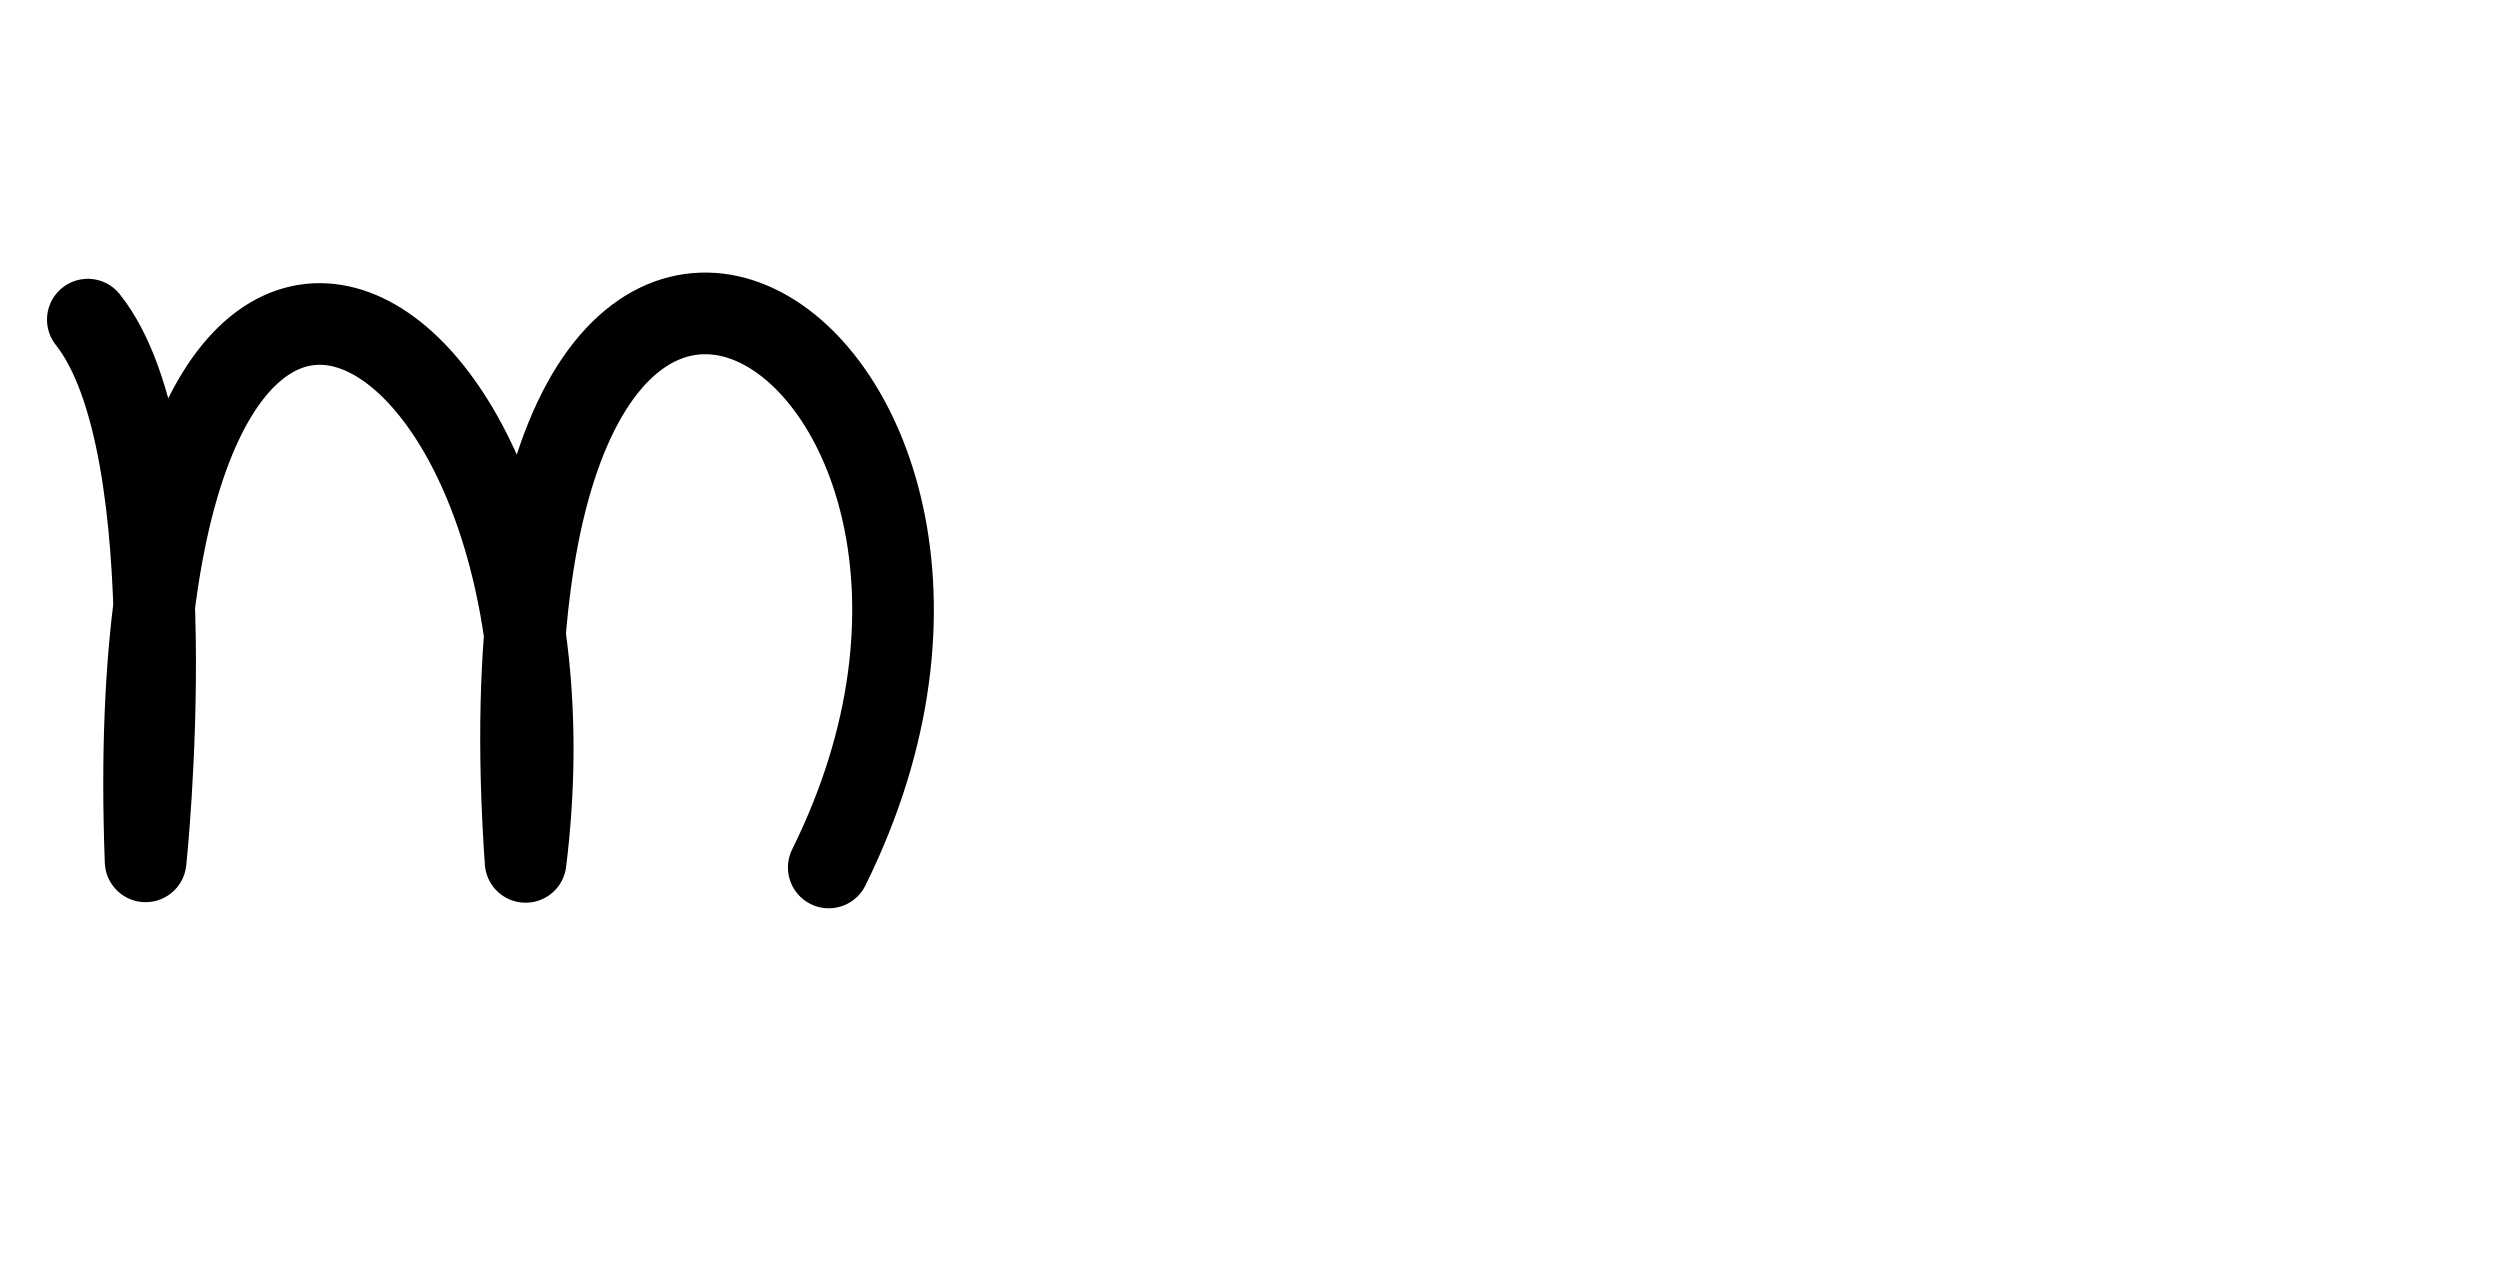
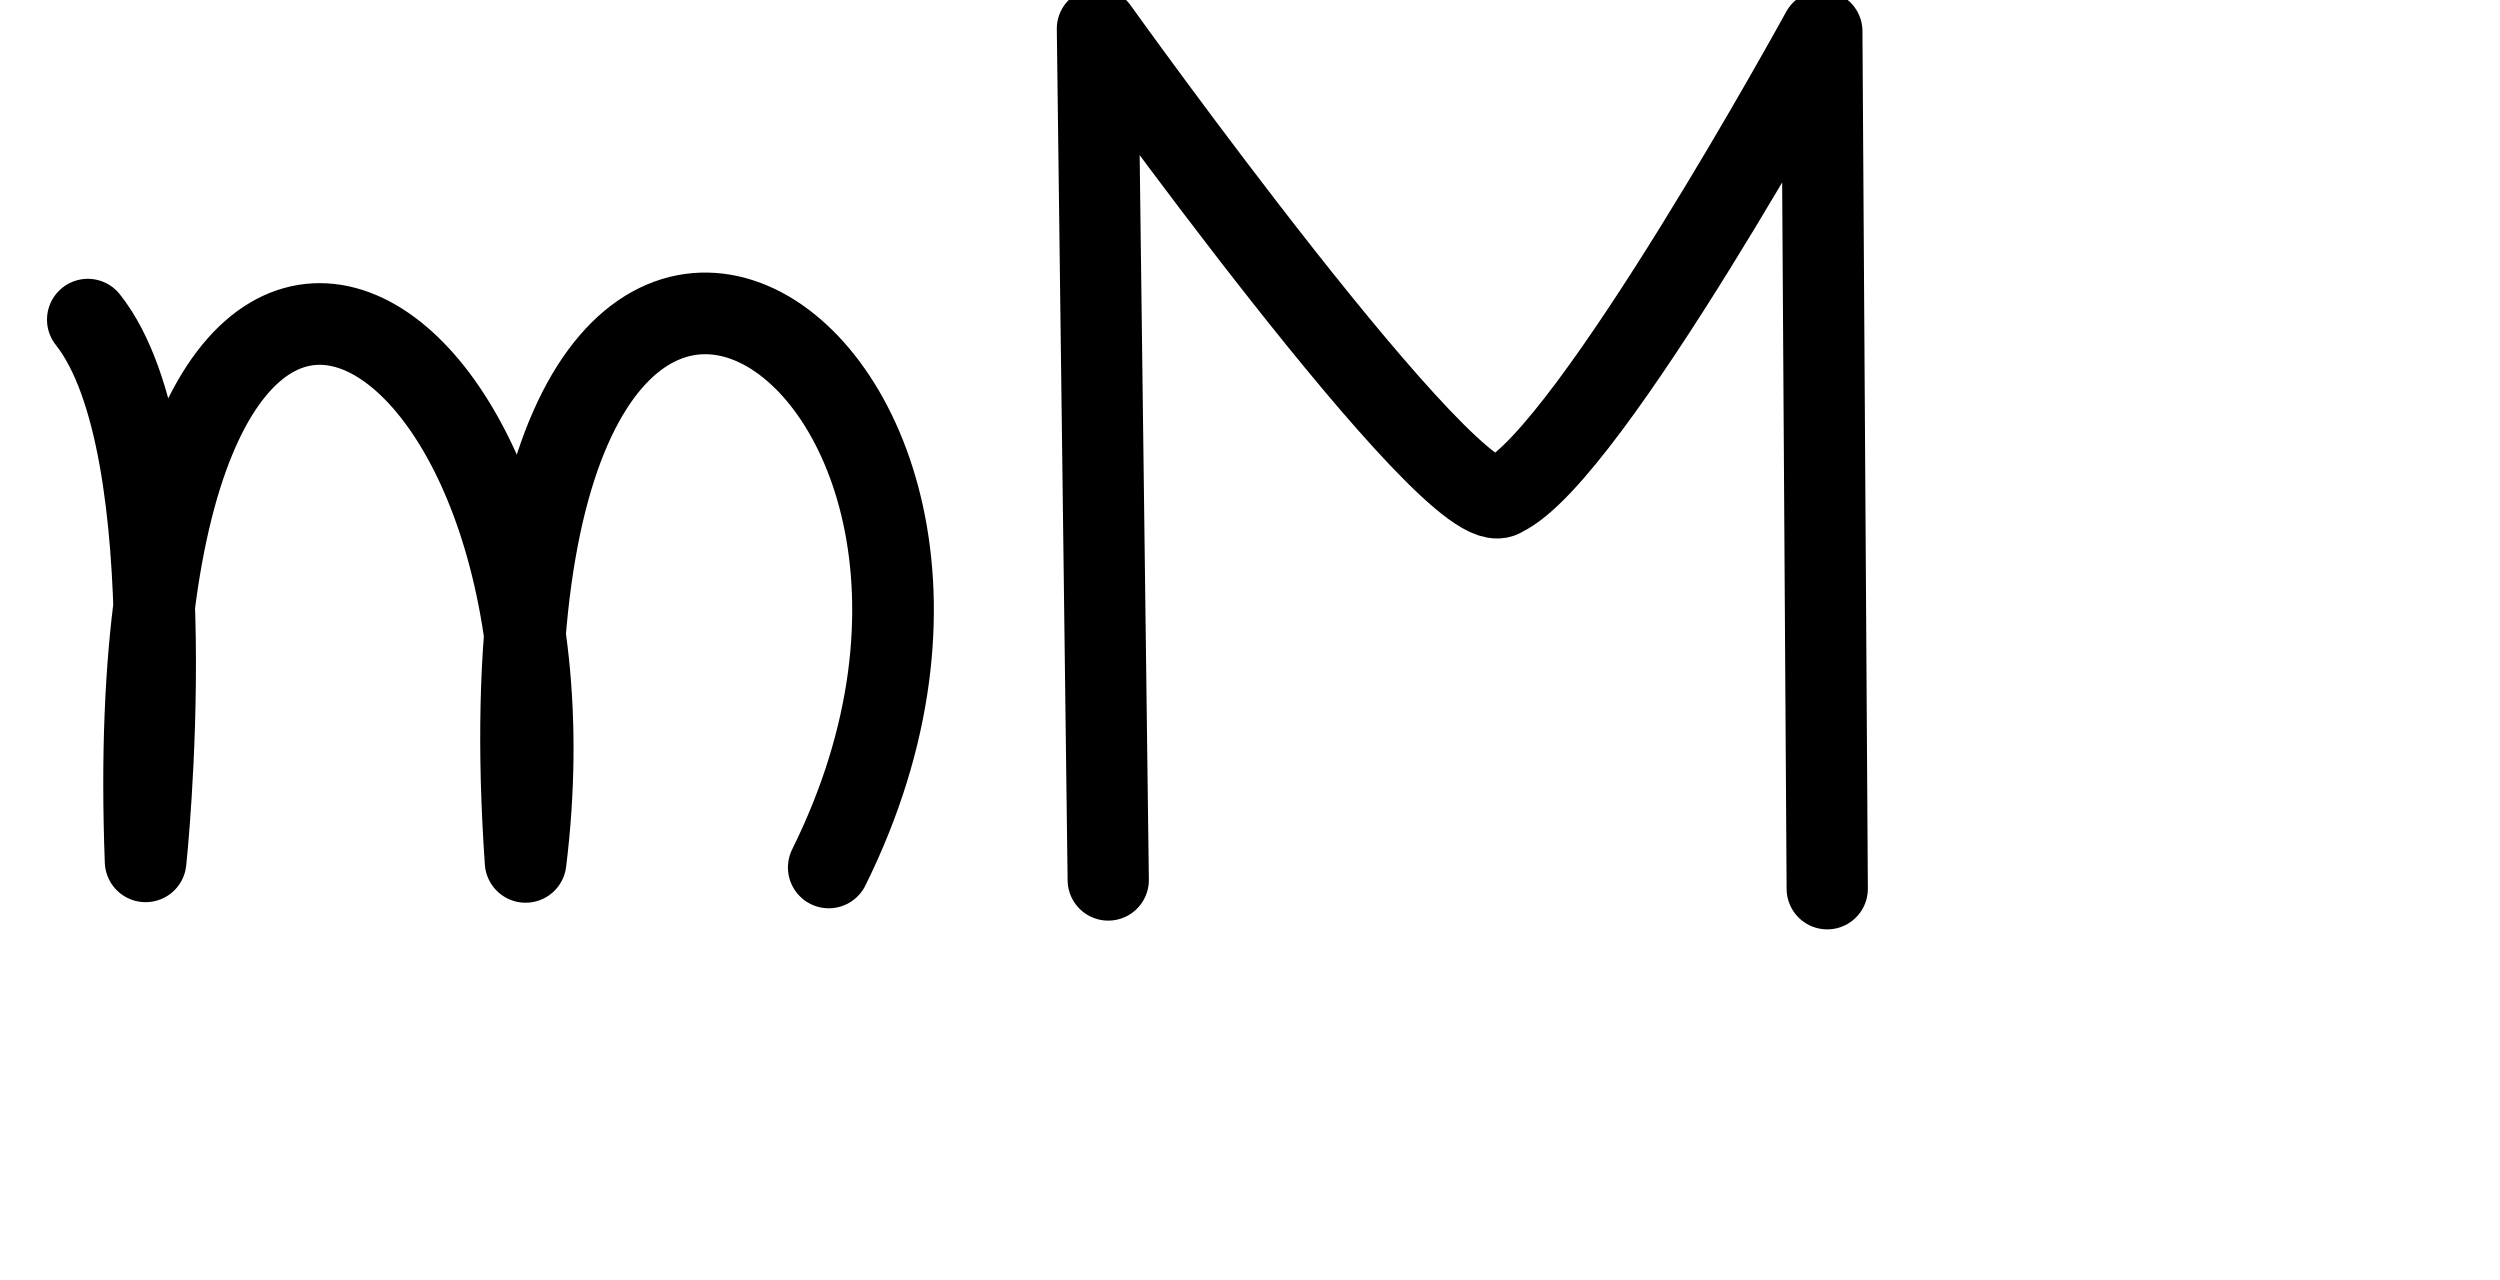
<svg xmlns="http://www.w3.org/2000/svg" version="1.1" id="svg2992" height="2048" width="4000">
  <defs id="defs5498" />
  <g transform="translate(5944.954,1347.694)" id="layer1">
    <g id="layer1-6" transform="translate(-14814.53,16.04333)">
      <path id="path5424" d="m 9010.098,-852.324 c 163.137,205.336 92.449,866.742 92.449,866.742 -50.878,-1356.336 721.474,-915.637 607.981,0.877 -101.755,-1463.523 904.632,-837.562 485.065,8.904" style="fill:none;fill-rule:evenodd;stroke:#000000;stroke-width:130.644;stroke-linecap:round;stroke-linejoin:round;stroke-miterlimit:4;stroke-dasharray:none;stroke-opacity:1" />
+       <path style="fill:none;fill-rule:evenodd;stroke:#000000;stroke-width:130;stroke-linecap:round;stroke-linejoin:round;stroke-miterlimit:4;stroke-dasharray:none;stroke-opacity:1" d="M 10642.749,44.262 10625.45,-1317.698 c 0,0 575.199,803.988 648.721,747.765 138.394,-64.872 510.328,-743.765 510.328,-743.765 l 8.65,1371.961" id="path4139" />
    </g>
  </g>
</svg>
